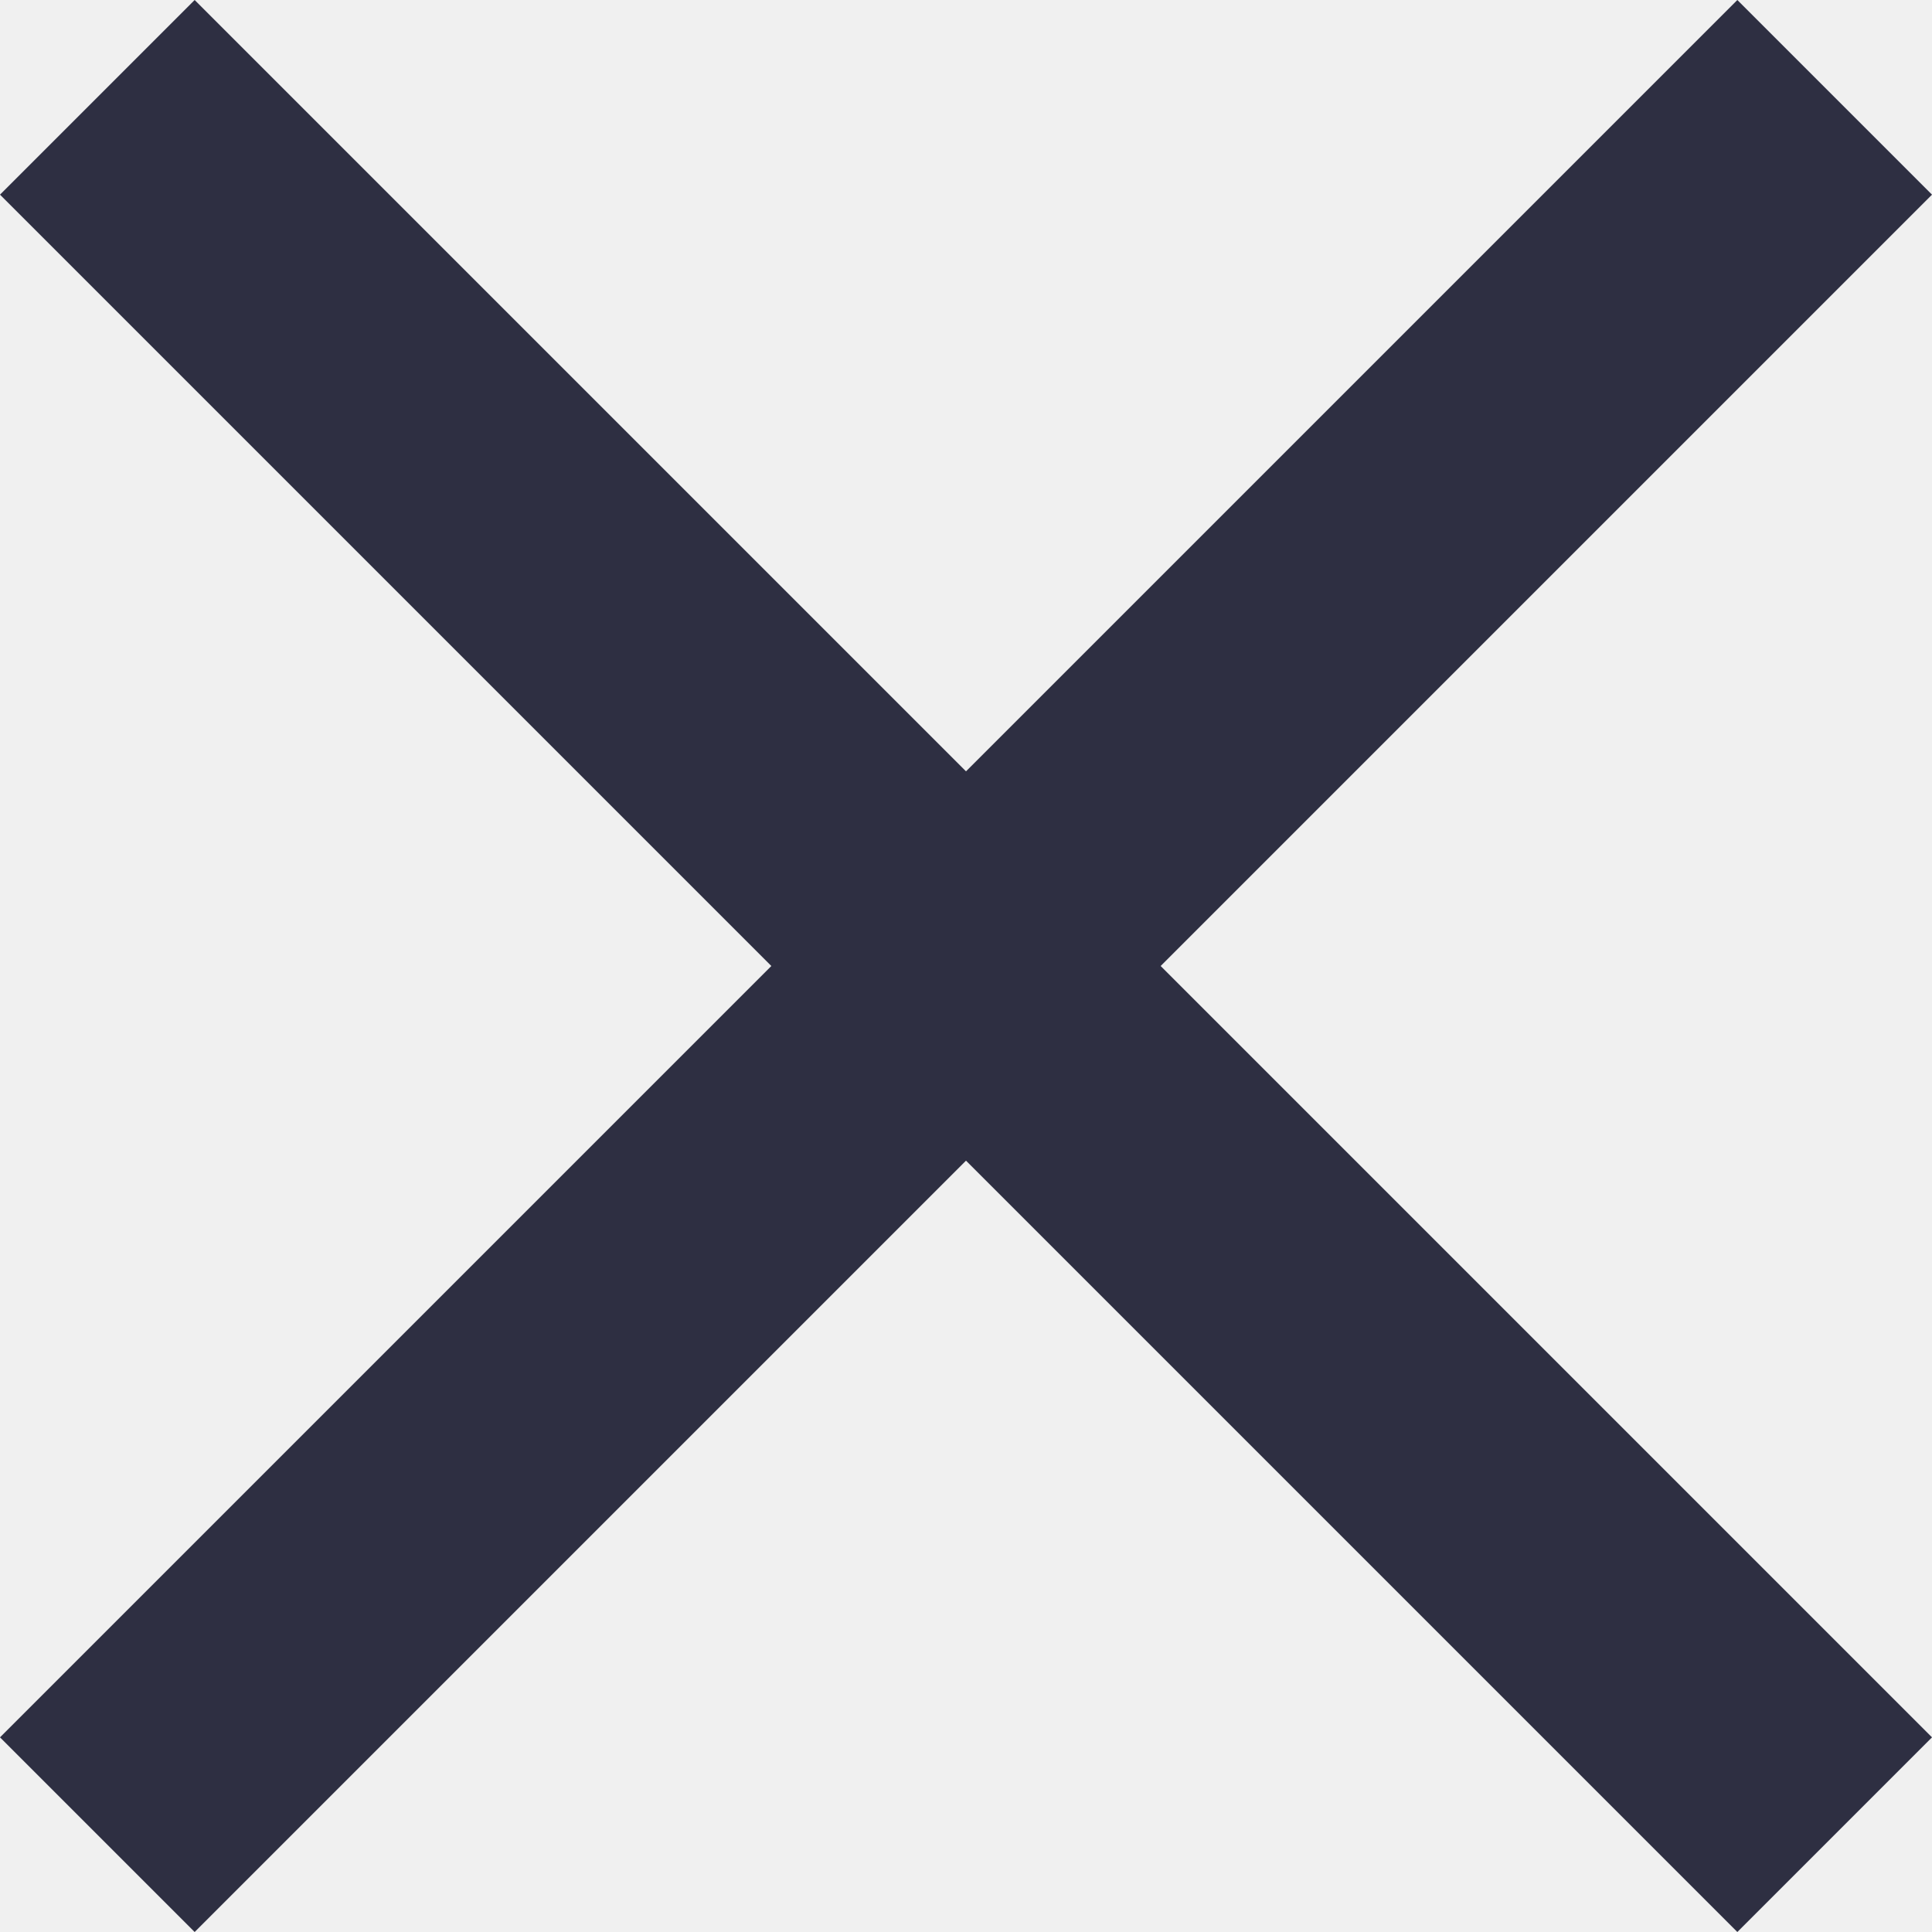
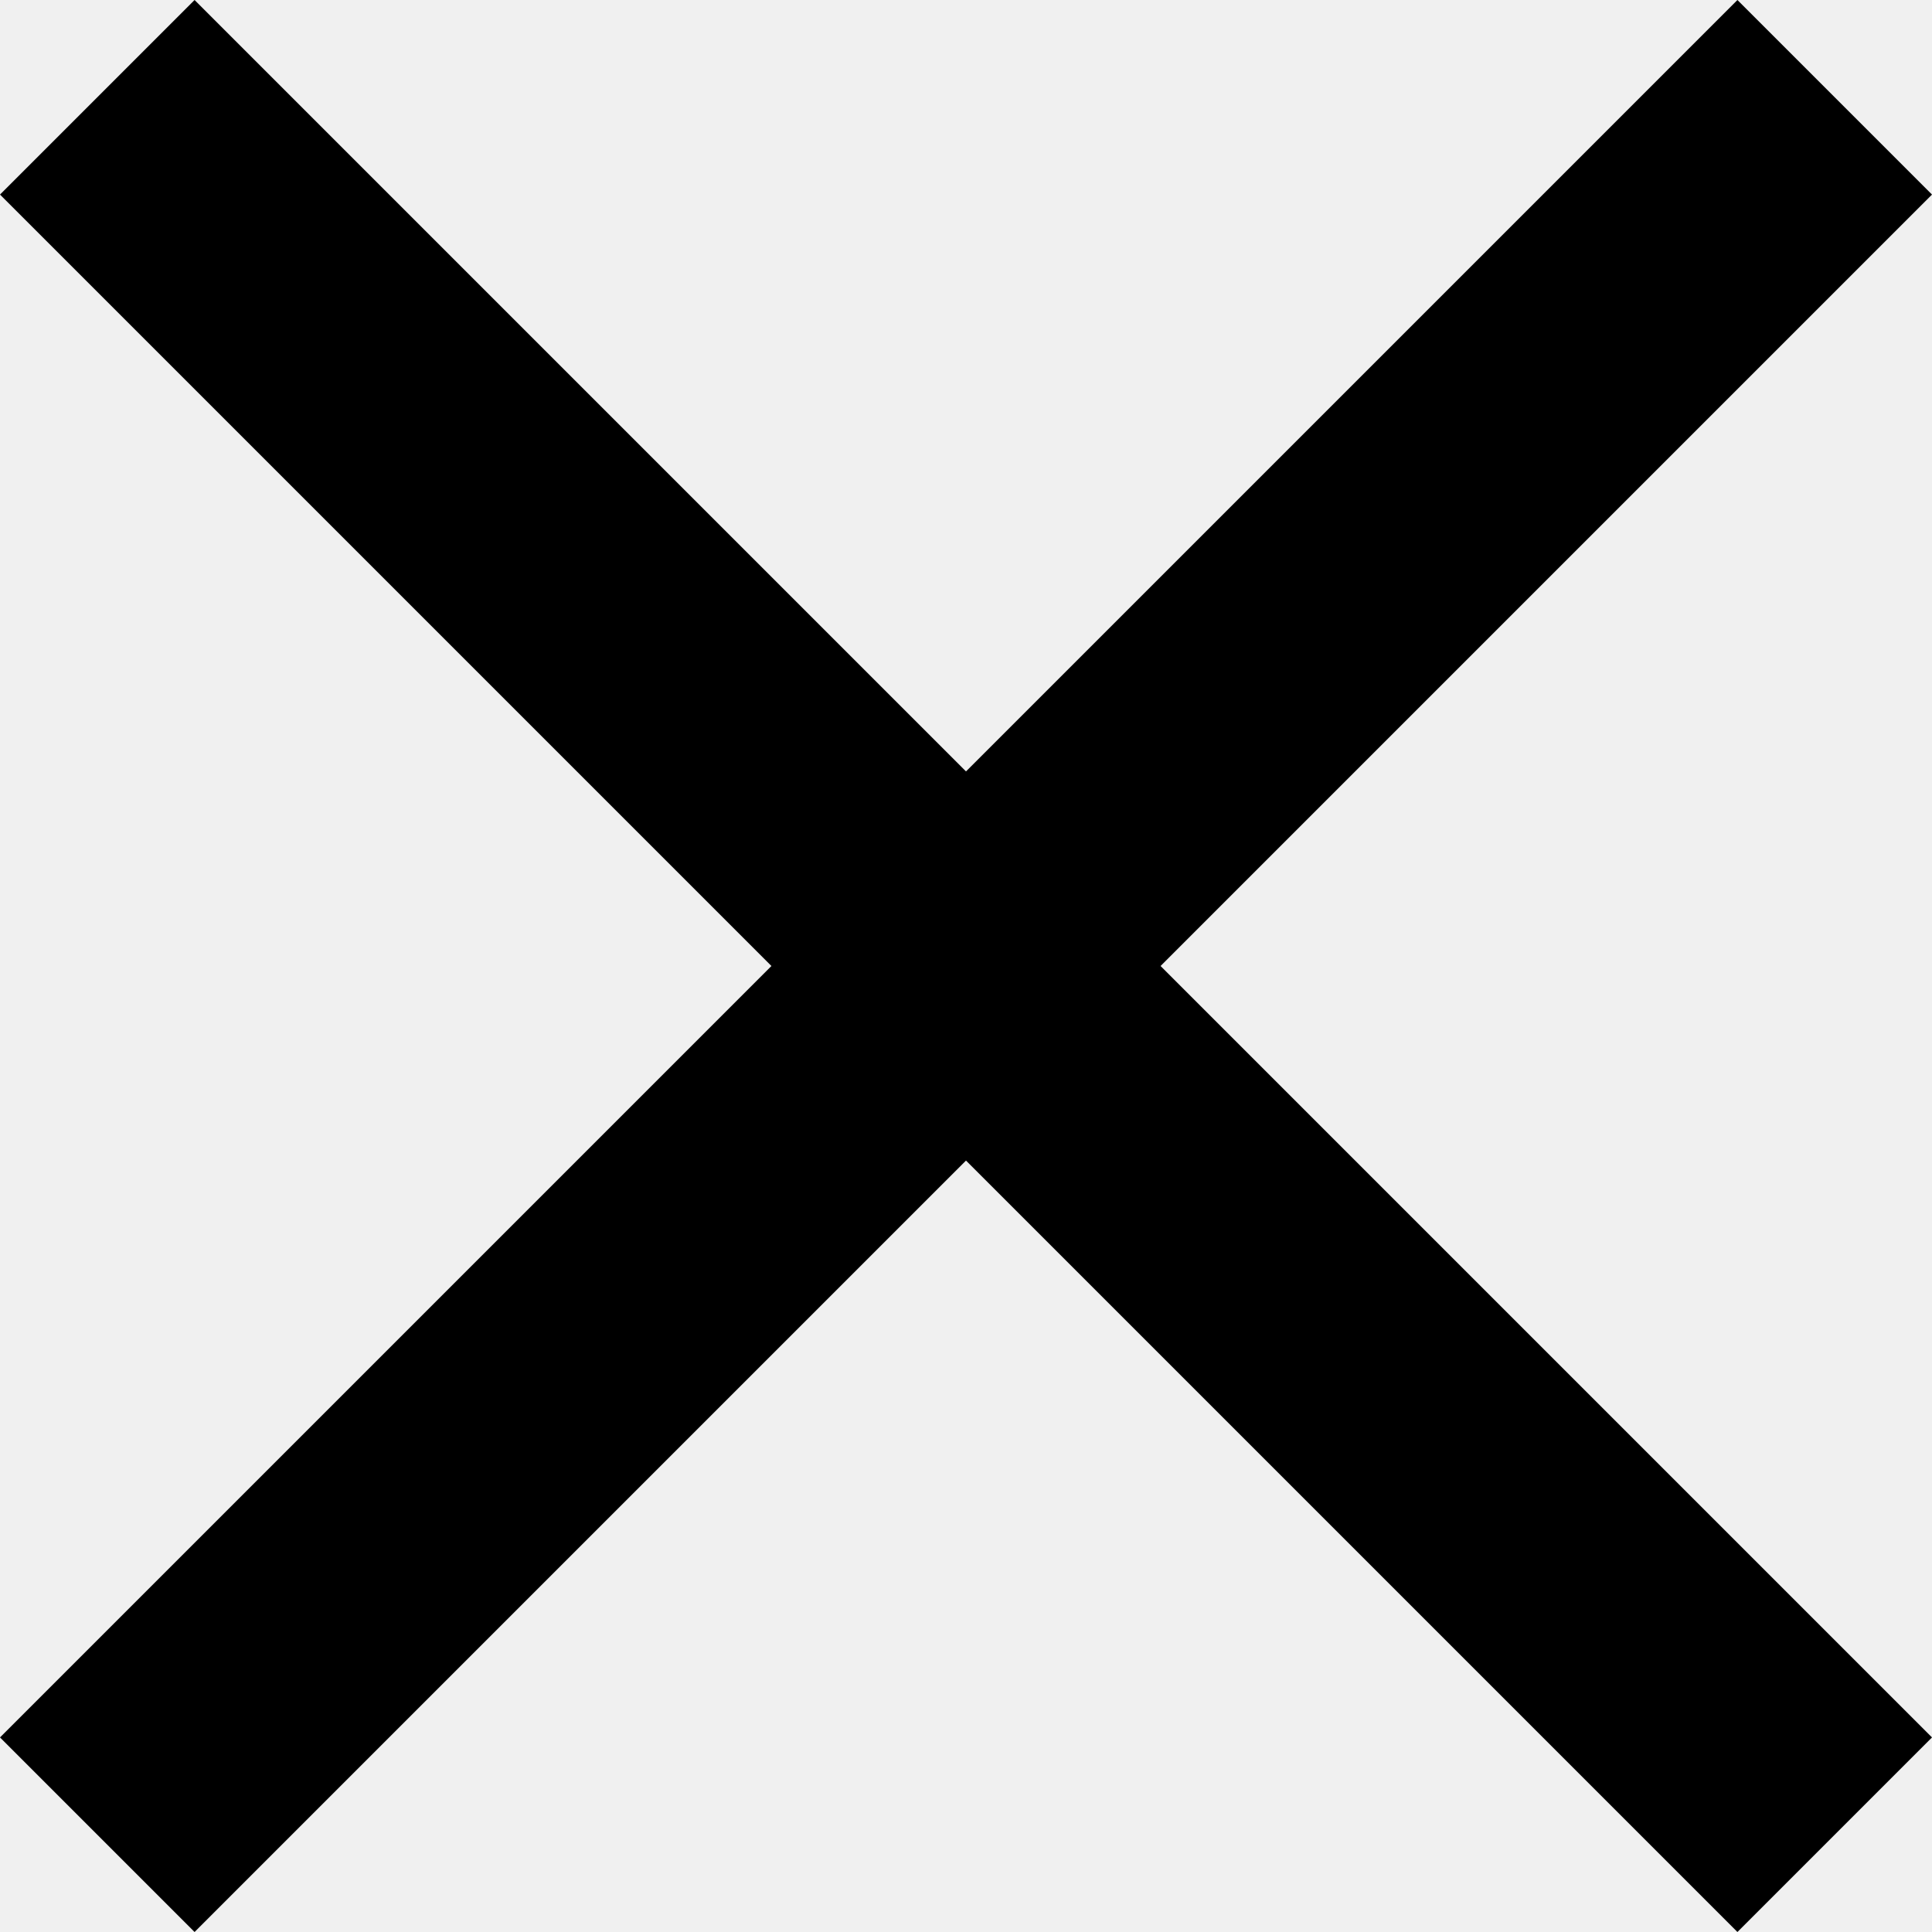
- <svg xmlns="http://www.w3.org/2000/svg" width="8" height="8" fill="none">
-   <g clip-path="url(#a)">
-     <path fill="#2E2F42" d="M8 .806 7.194 0 4 3.194.806 0 0 .806 3.194 4 0 7.194.806 8 4 4.806 7.194 8 8 7.194 4.806 4 8 .806Z" />
-   </g>
-   <defs>
-     <clipPath id="a">
-       <path fill="#fff" d="M0 0h8v8H0z" />
-     </clipPath>
-   </defs>
+ <svg xmlns="http://www.w3.org/2000/svg" version="1.1" width="1024" height="1024" viewBox="0 0 1024 1024">
+   <g id="icomoon-ignore">
+ </g>
+   <path fill="#000" d="M1024 103.131l-103.131-103.131-408.869 408.869-408.869-408.869-103.131 103.131 408.869 408.869-408.869 408.869 103.131 103.131 408.869-408.869 408.869 408.869 103.131-103.131-408.869-408.869 408.869-408.869z" />
</svg>
